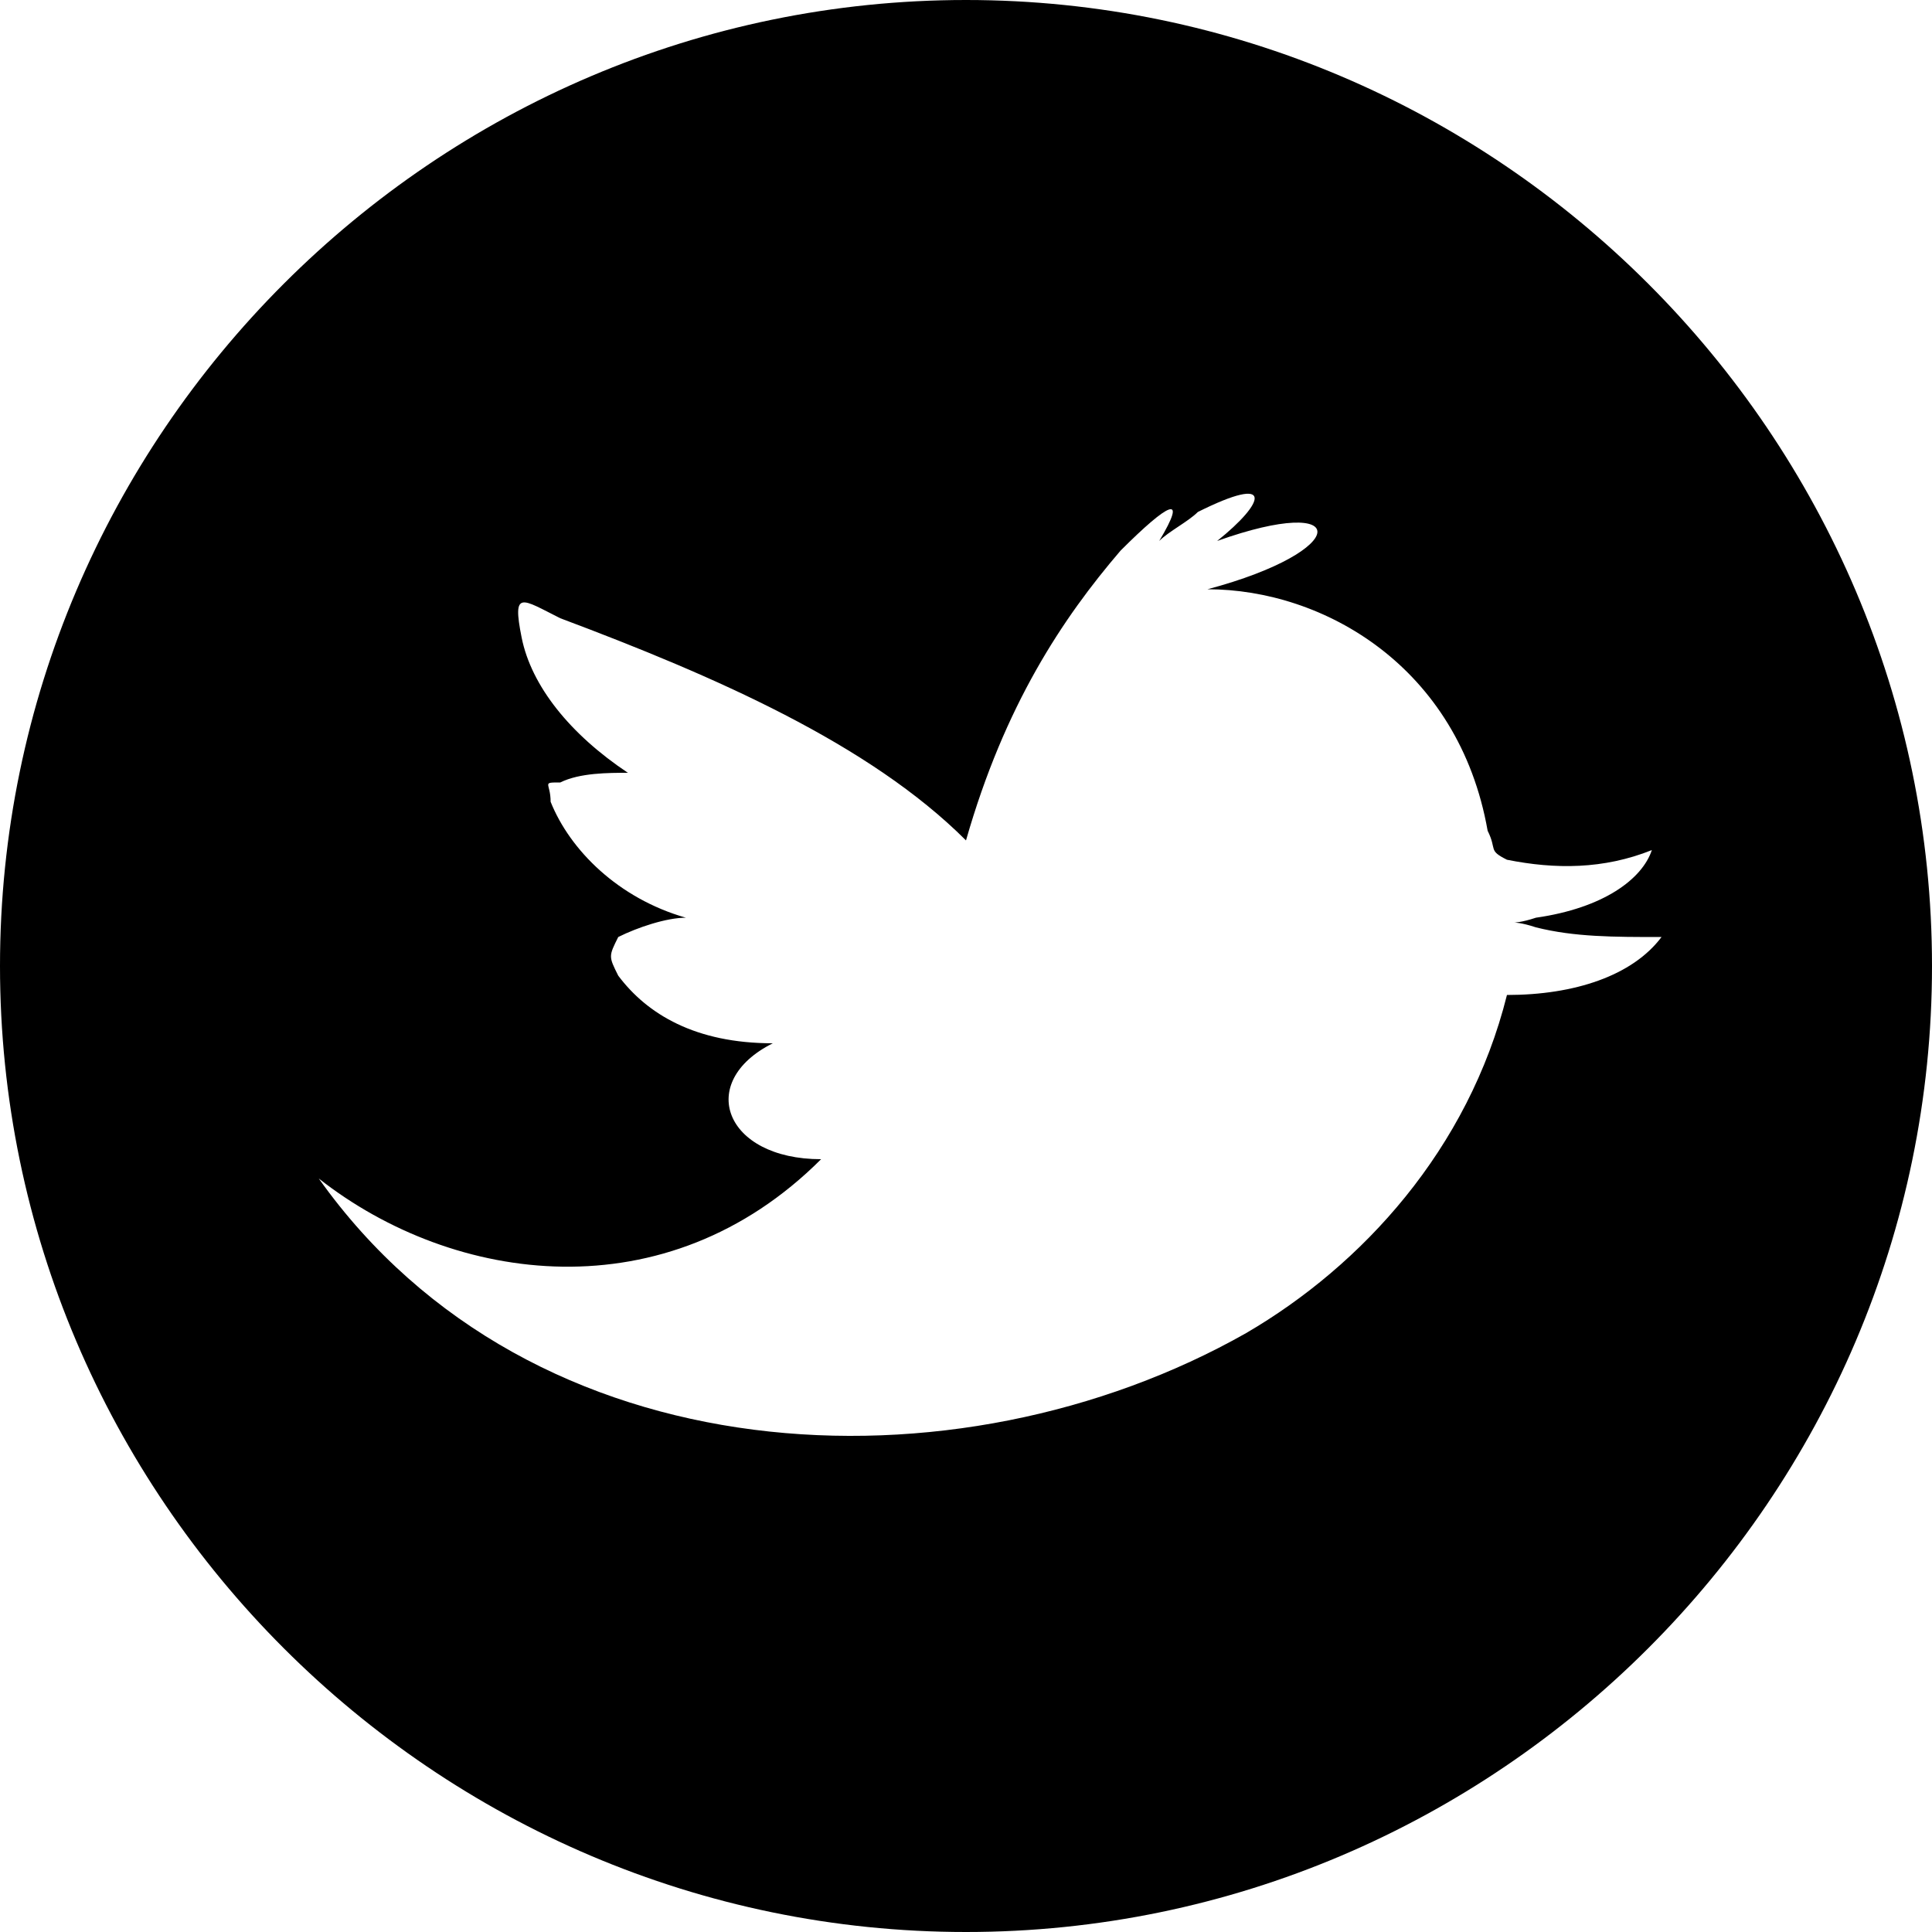
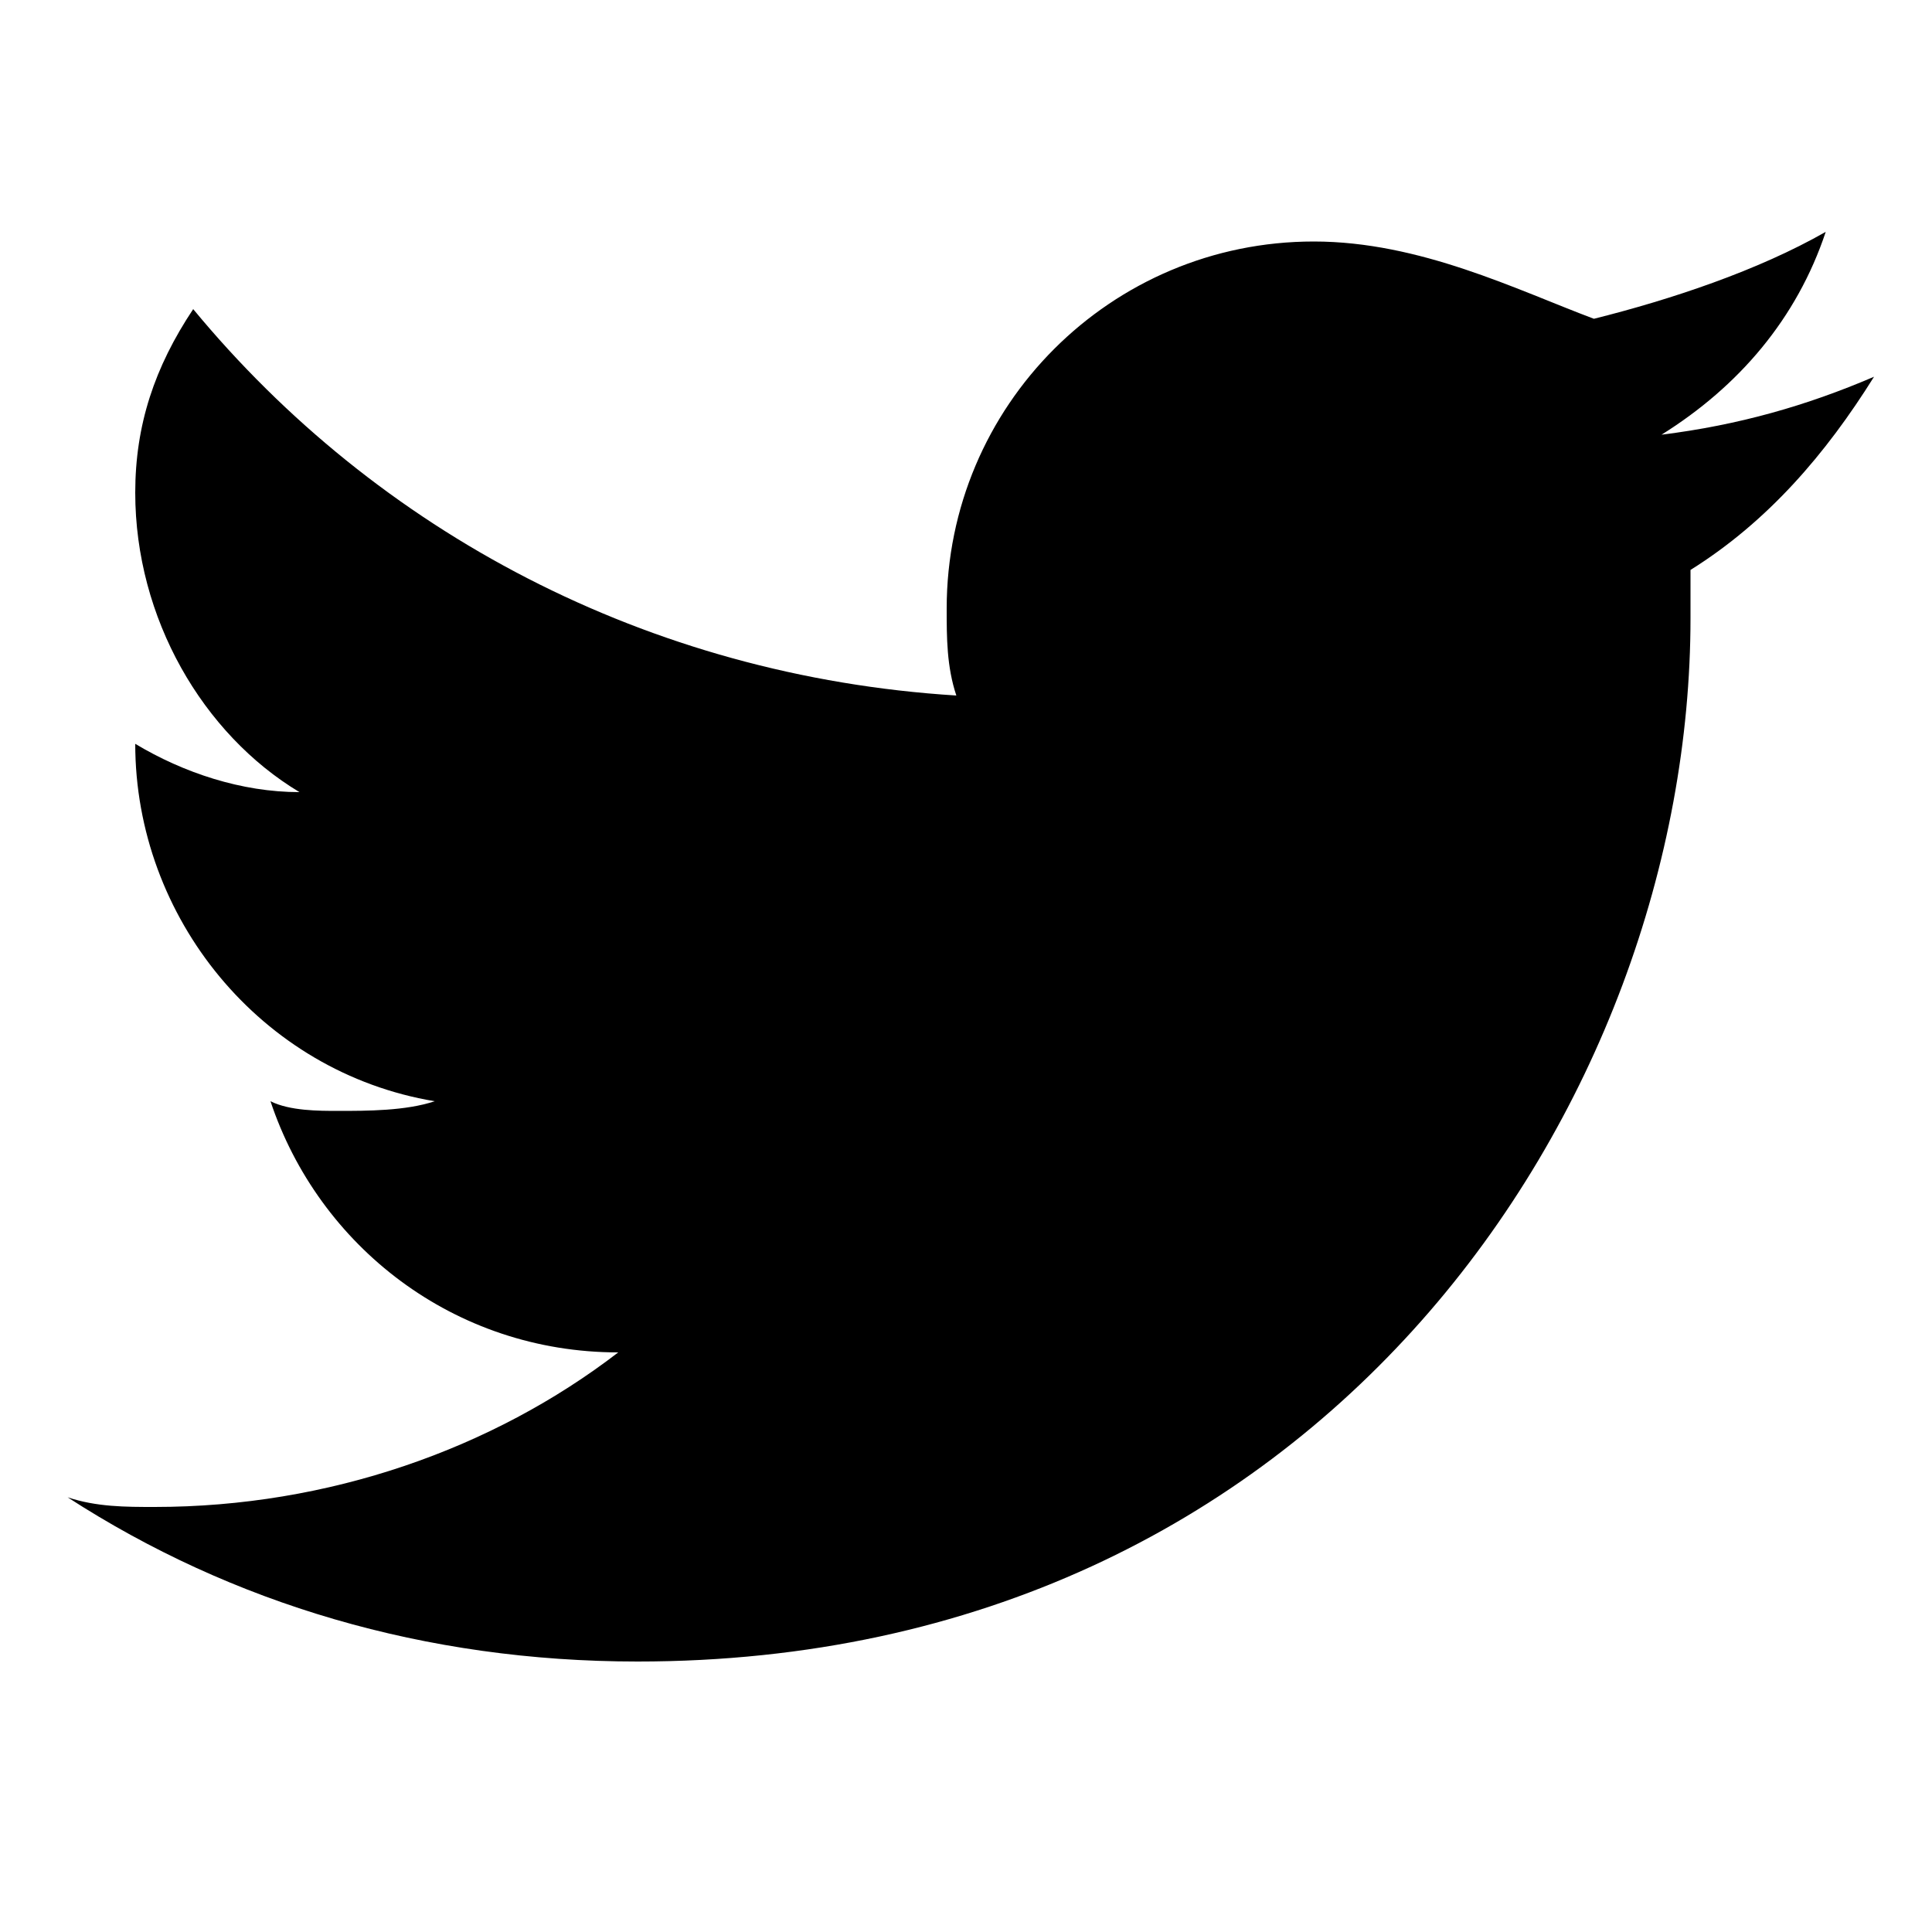
<svg xmlns="http://www.w3.org/2000/svg" version="1.1" id="Layer_1" x="0px" y="0px" viewBox="0 0 20 20" enable-background="new 0 0 20 20" xml:space="preserve">
-   <path d="M10,0C4.5,0,0,4.5,0,10c0,5.5,4.5,10,10,10s10-4.5,10-10C20,4.5,15.5,0,10,0z M15.6,10.3c-0.4,1.6-1.5,2.8-2.7,3.5  c-3,1.7-7.4,1.5-9.6-1.6c1.4,1.1,3.6,1.4,5.2-0.2c-1,0-1.3-0.8-0.5-1.2c-0.8,0-1.3-0.3-1.6-0.7C6.3,9.9,6.3,9.9,6.4,9.7  c0.2-0.1,0.5-0.2,0.7-0.2C6.4,9.3,5.9,8.8,5.7,8.3C5.7,8.1,5.6,8.1,5.8,8.1C6,8,6.3,8,6.5,8c-0.6-0.4-1-0.9-1.1-1.4  c-0.1-0.5,0-0.4,0.4-0.2C7.4,7,9,7.7,10,8.7c0.4-1.4,1-2.3,1.6-3c0.5-0.5,0.7-0.6,0.4-0.1c0.1-0.1,0.3-0.2,0.4-0.3  c0.8-0.4,0.7-0.1,0.2,0.3c1.4-0.5,1.4,0.1-0.1,0.5c1.2,0,2.6,0.8,2.9,2.5c0.1,0.2,0,0.2,0.2,0.3c0.5,0.1,1,0.1,1.5-0.1  c-0.1,0.3-0.5,0.6-1.2,0.7c-0.3,0.1-0.3,0,0,0.1c0.4,0.1,0.8,0.1,1.3,0.1C16.9,10.1,16.3,10.3,15.6,10.3z" />
+   <path d="M19.4,4.3L19.4,4.3L19.4,4.3 M13.6,2.5c-2.1,0-3.8,1.7-3.8,3.8c0,0.3,0,0.6,0.1,0.9c-3.2-0.2-6-1.7-7.9-4  C1.6,3.8,1.4,4.4,1.4,5.1c0,1.3,0.7,2.5,1.7,3.1c-0.6,0-1.2-0.2-1.7-0.5c0,0,0,0,0,0c0,1.8,1.3,3.4,3.1,3.7c-0.3,0.1-0.7,0.1-1,0.1  c-0.2,0-0.5,0-0.7-0.1c0.5,1.5,1.9,2.6,3.6,2.6c-1.3,1-3,1.6-4.8,1.6c-0.3,0-0.6,0-0.9-0.1c1.7,1.1,3.7,1.7,5.9,1.7  c7.1,0,10.9-5.8,10.9-10.8c0-0.2,0-0.3,0-0.5c0.8-0.5,1.4-1.2,1.9-2c-0.7,0.3-1.4,0.5-2.2,0.6c0.8-0.5,1.4-1.2,1.7-2.1  c-0.7,0.4-1.6,0.7-2.4,0.9C15.7,3,14.7,2.5,13.6,2.5" />
</svg>
